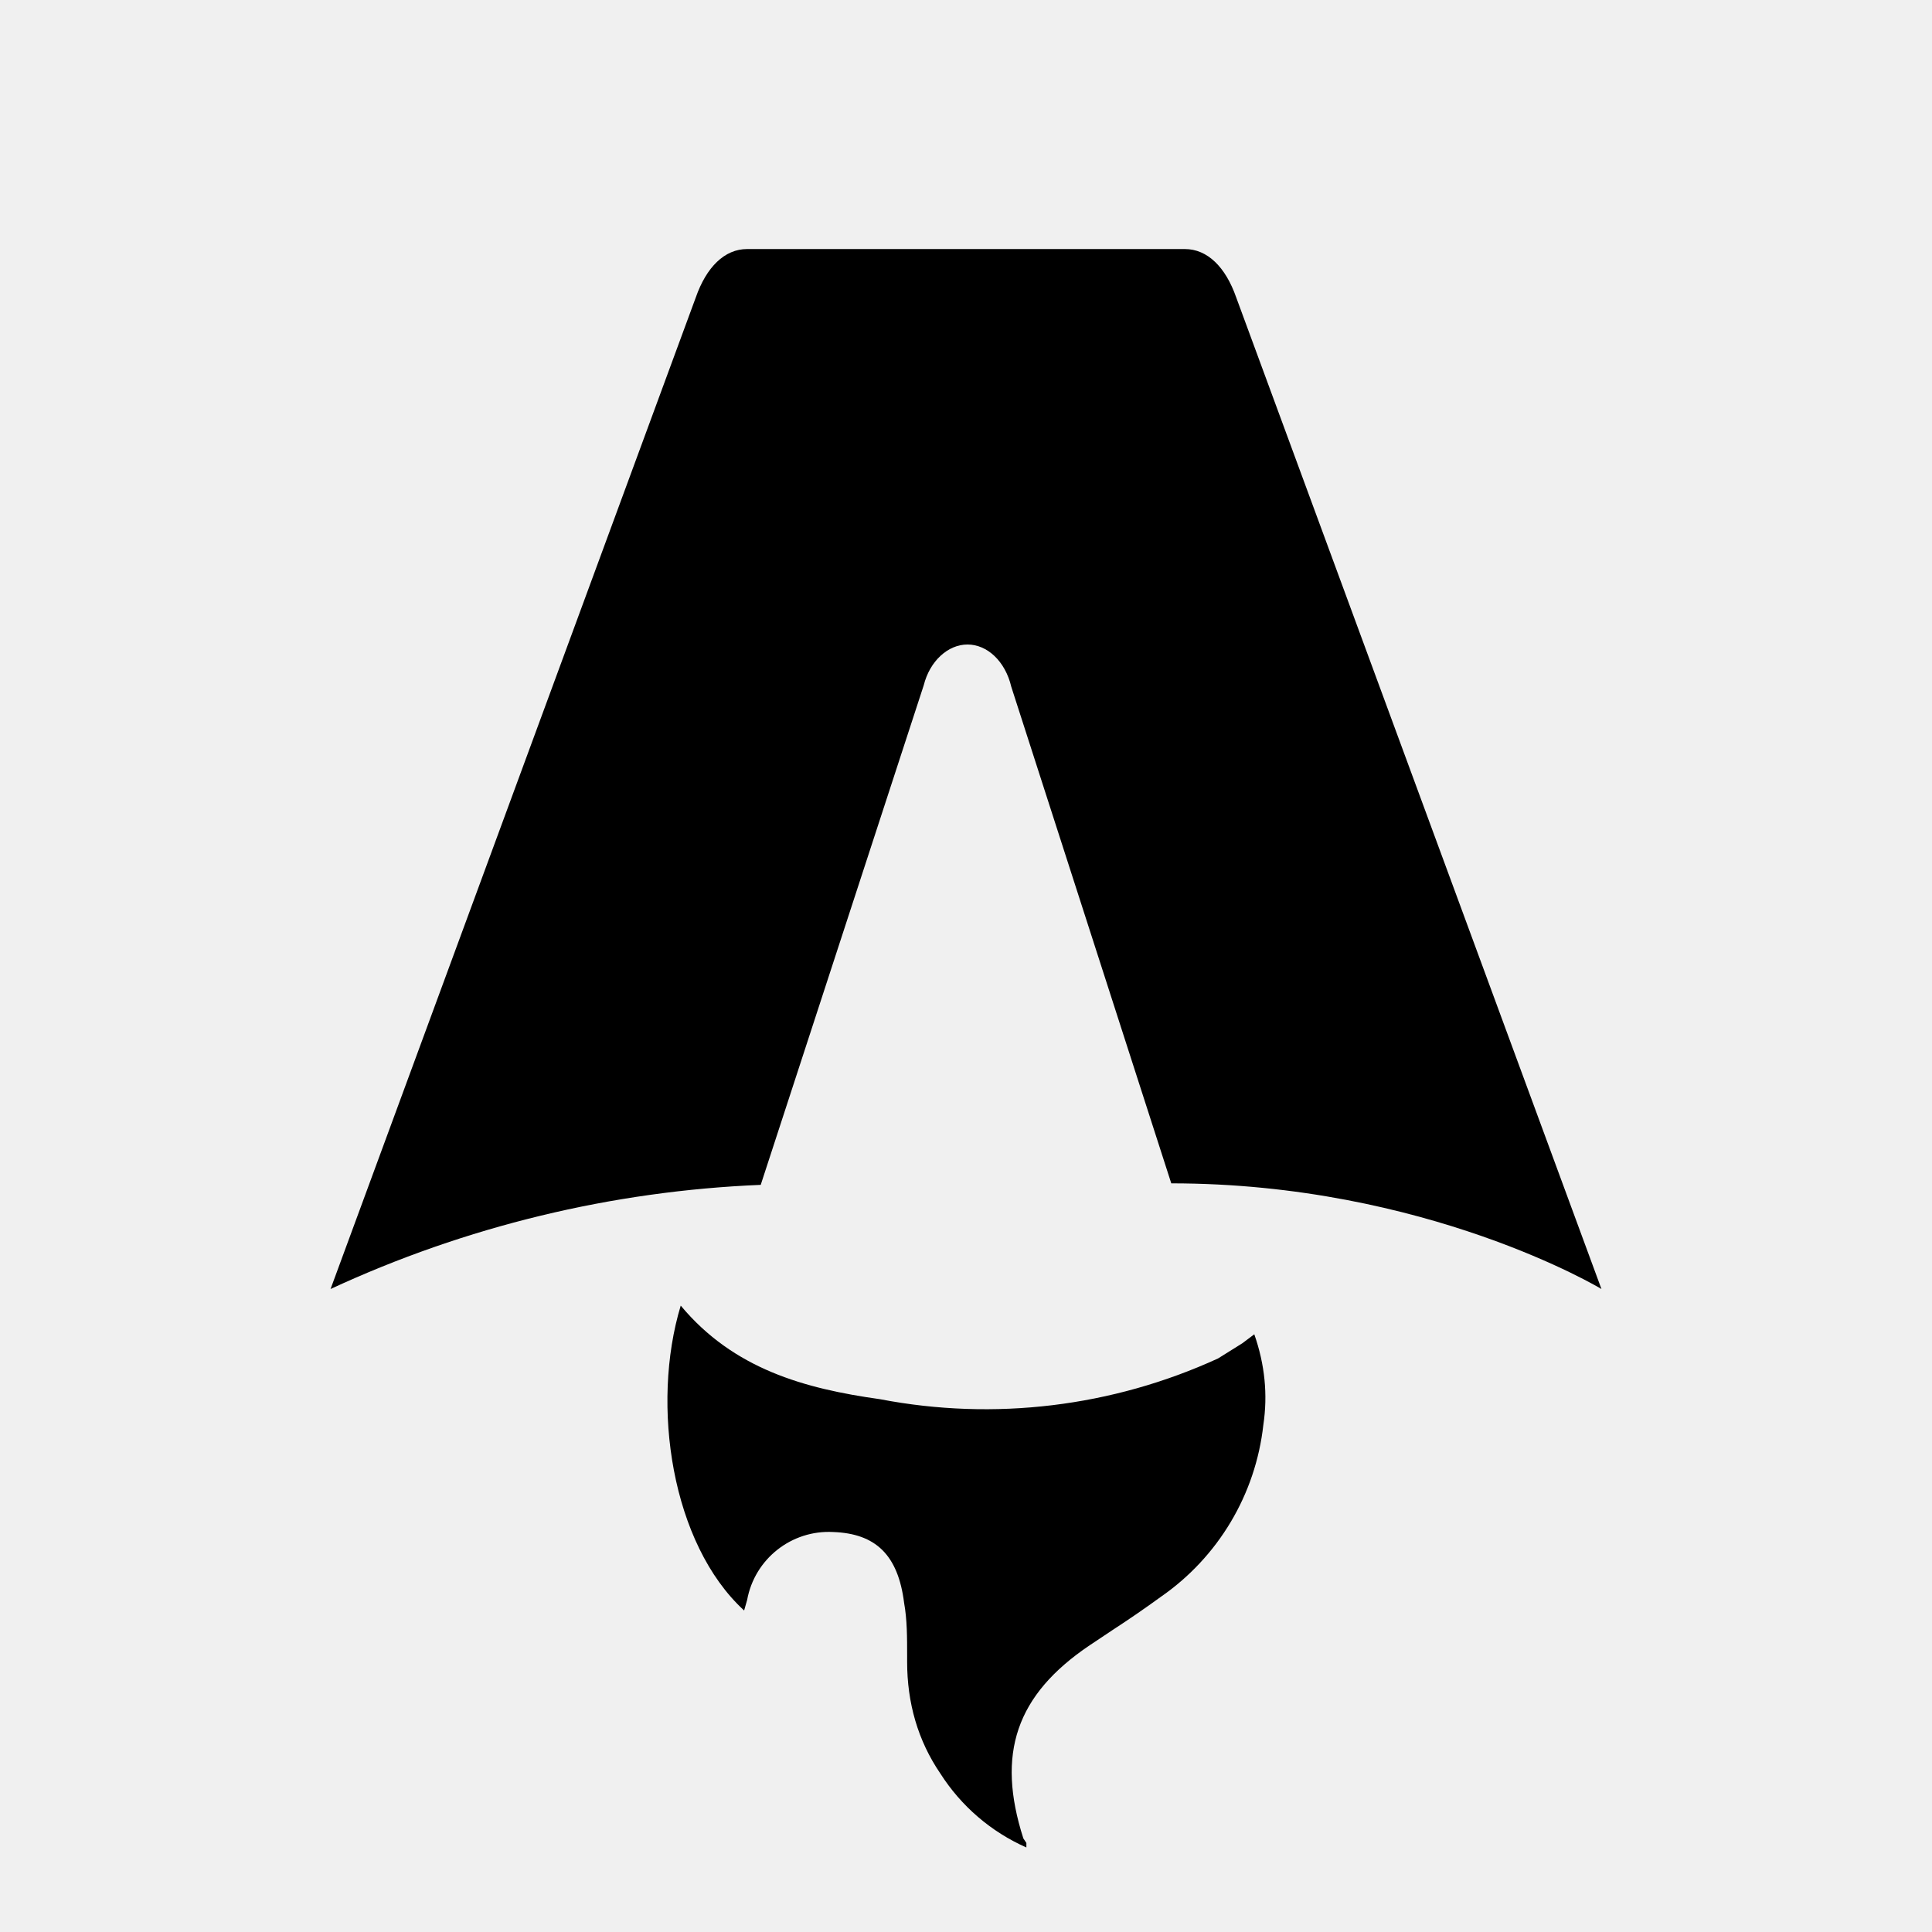
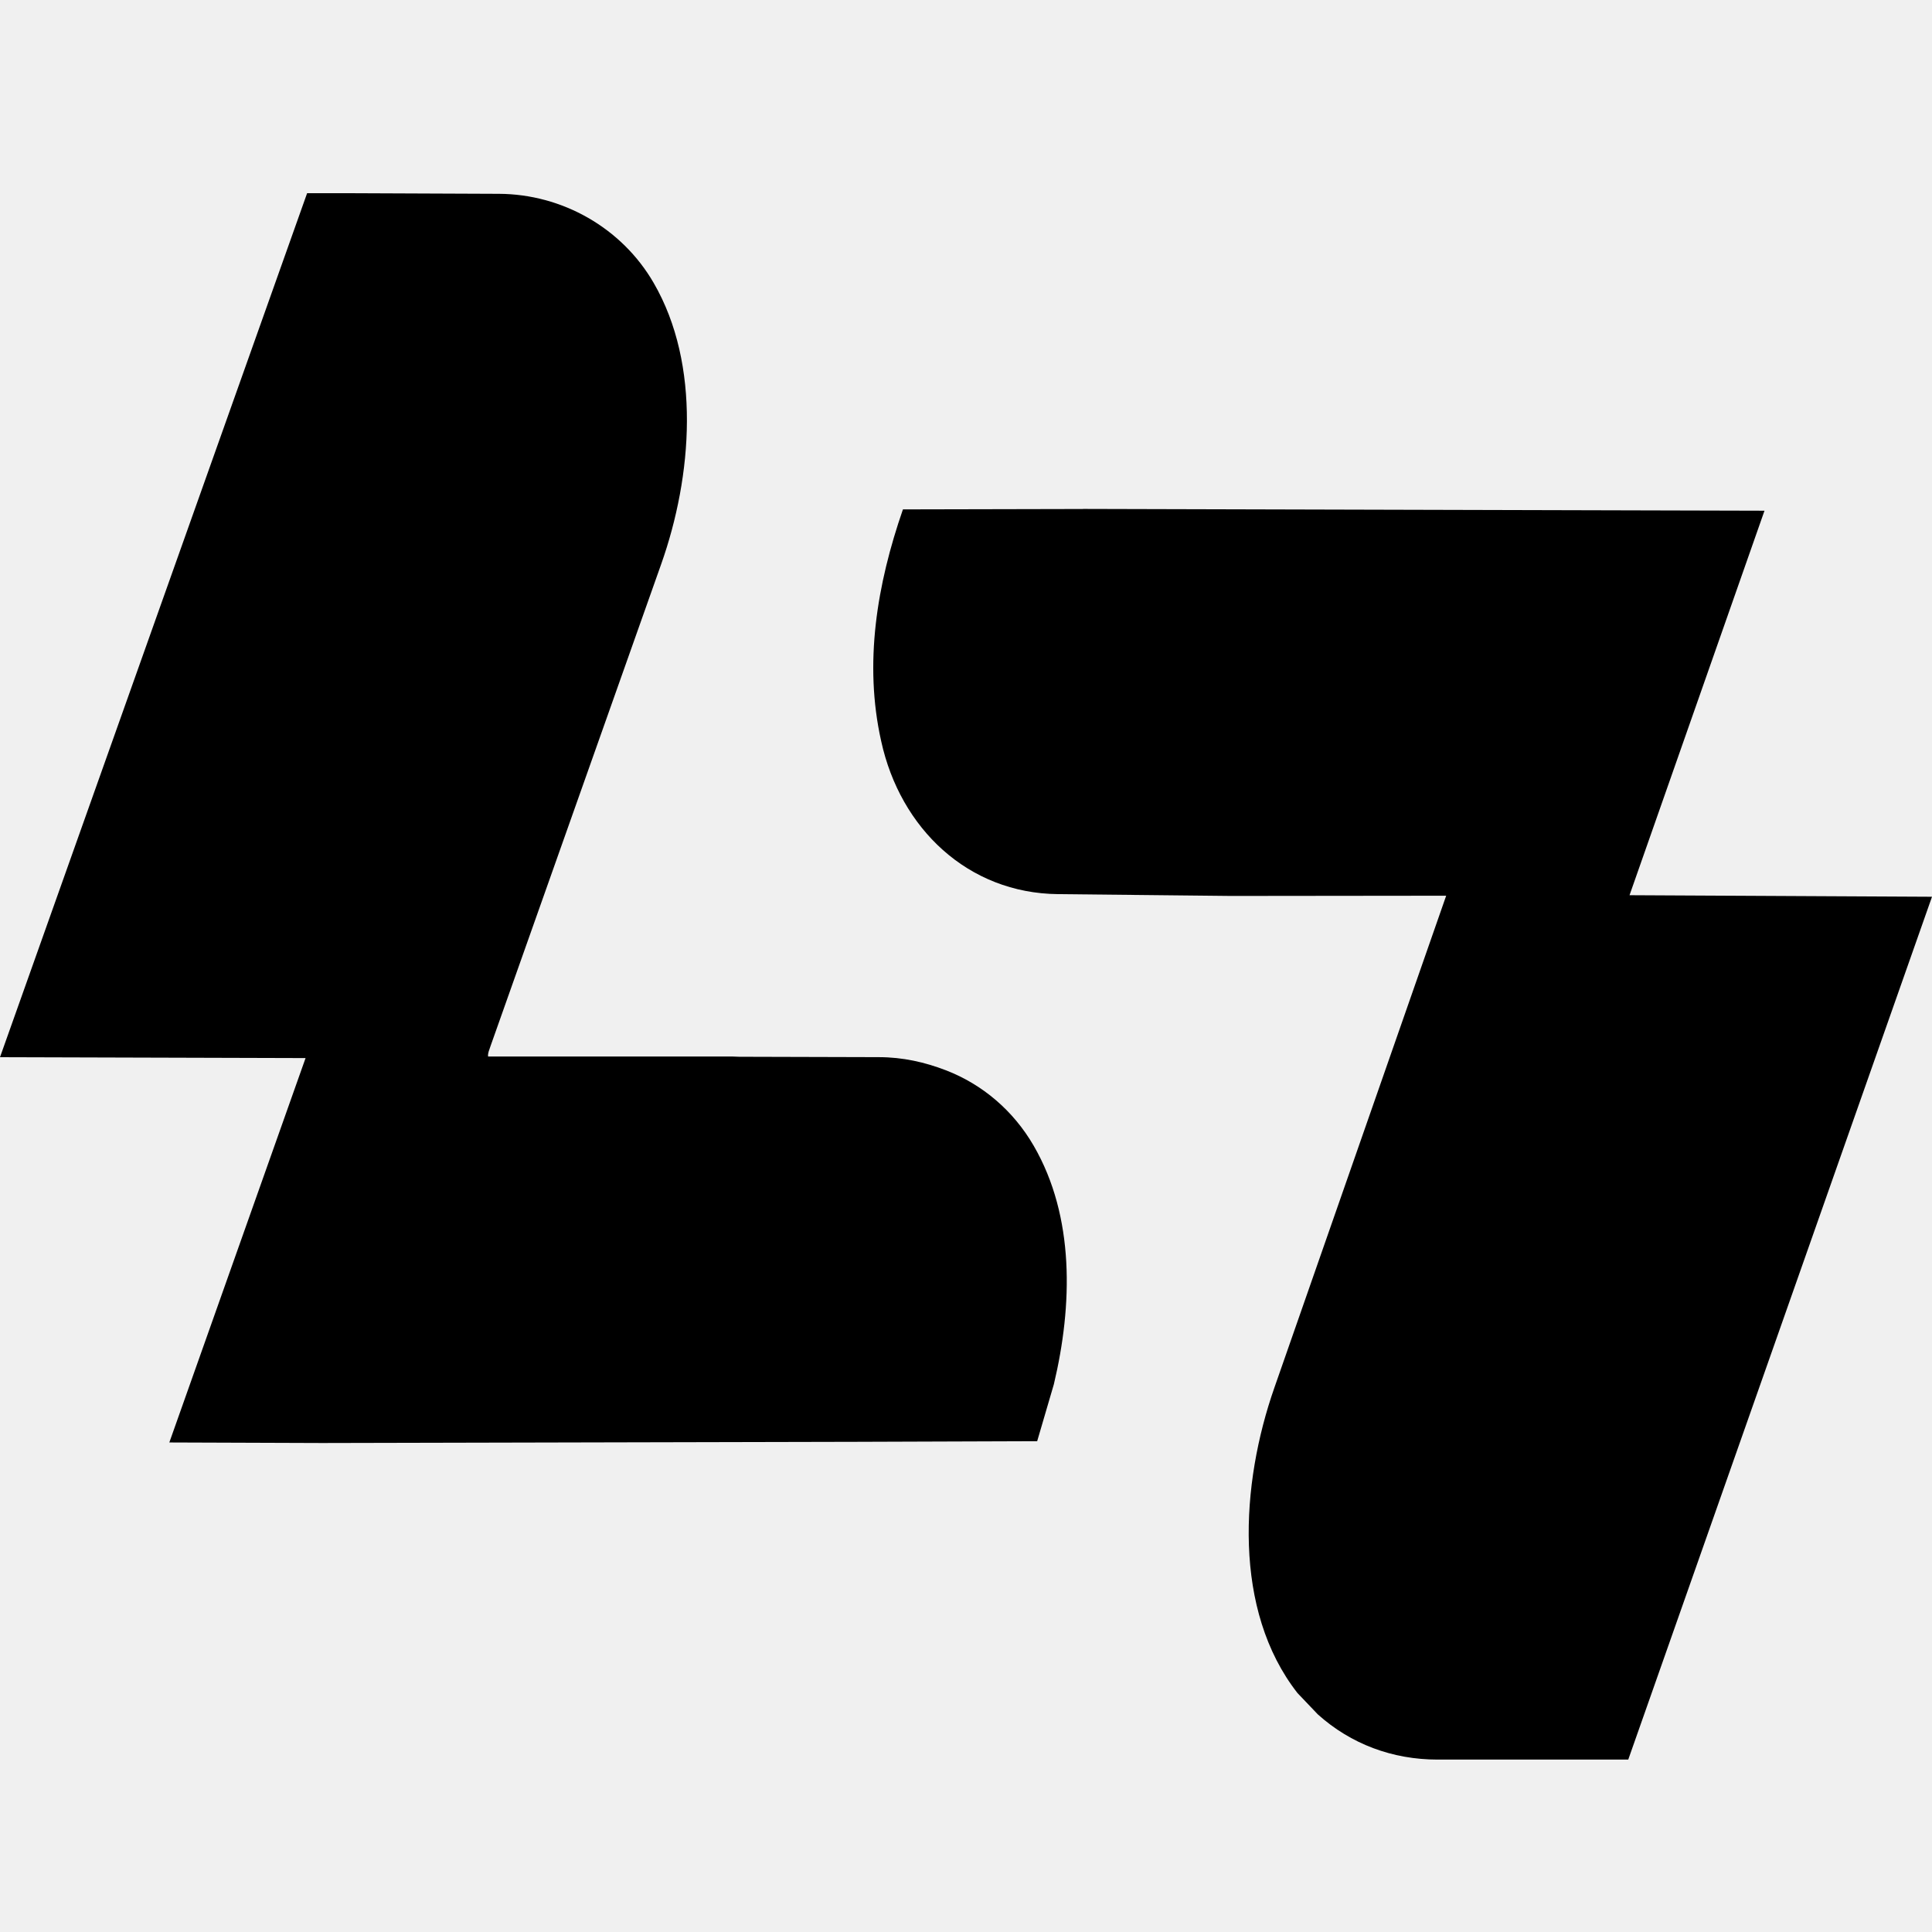
- <svg xmlns="http://www.w3.org/2000/svg" fill="none" viewBox="0 0 128 128">
-   <path d="M50.4 78.5a75.1 75.1 0 0 0-28.5 6.9l24.2-65.7c.7-2 1.9-3.2 3.4-3.2h29c1.5 0 2.7 1.2 3.4 3.2l24.2 65.7s-11.6-7-28.5-7L67 45.5c-.4-1.7-1.6-2.8-2.9-2.8-1.3 0-2.5 1.1-2.9 2.7L50.4 78.5Zm-1.1 28.2Zm-4.2-20.2c-2 6.6-.6 15.8 4.2 20.2a17.5 17.5 0 0 1 .2-.7 5.5 5.5 0 0 1 5.7-4.5c2.8.1 4.3 1.5 4.7 4.7.2 1.1.2 2.3.2 3.5v.4c0 2.7.7 5.2 2.2 7.4a13 13 0 0 0 5.7 4.9v-.3l-.2-.3c-1.8-5.6-.5-9.5 4.4-12.8l1.5-1a73 73 0 0 0 3.2-2.2 16 16 0 0 0 6.8-11.4c.3-2 .1-4-.6-6l-.8.6-1.6 1a37 37 0 0 1-22.4 2.7c-5-.7-9.7-2-13.2-6.2Z" />
-   <style>
-         path { fill: #000; }
-         @media (prefers-color-scheme: dark) {
-             path { fill: #FFF; }
-         }
-     </style>
+ <svg xmlns="http://www.w3.org/2000/svg" data-name="Capa 13" viewBox="0 0 50 50" version="1.1" id="svg1" width="50" height="50">
+   <path d="M 28.026,13.171 45.665,13.217 42.172,23.168 50,23.208 42.139,45.538 h -4.934 c -1.164,0 -2.242,-0.399 -3.101,-1.171 l -0.526,-0.552 c -1.677,-2.146 -1.474,-5.403 -0.596,-7.905 l 4.445,-12.729 -5.566,0.006 -4.478,-0.047 c -2.335,-0.023 -4.085,-1.7 -4.578,-3.959 -0.452,-2.016 -0.109,-4.059 0.563,-5.998 l 4.661,-0.01 z" style="stroke-width:0.333" id="path3" />
+   <path d="M 7.948,5 0,27.36 l 7.908,0.023 -3.526,9.948 3.955,0.014 13.86,-0.031 4.645,-0.016 0.432,-1.474 c 0.486,-2.043 0.543,-4.335 -0.522,-6.172 -0.526,-0.908 -1.324,-1.587 -2.272,-1.953 -0.546,-0.21 -1.115,-0.34 -1.74,-0.34 l -3.613,-0.01 -0.163,-0.006 h -6.332 c -0.01,-0.09 0.024,-0.153 0.067,-0.283 l 4.411,-12.456 C 17.919,12.322 18.145,9.438 16.917,7.322 16.092,5.895 14.548,5.023 12.911,5.016 L 9.033,5 Z" style="stroke-width:0.333" id="path2" />
</svg>
